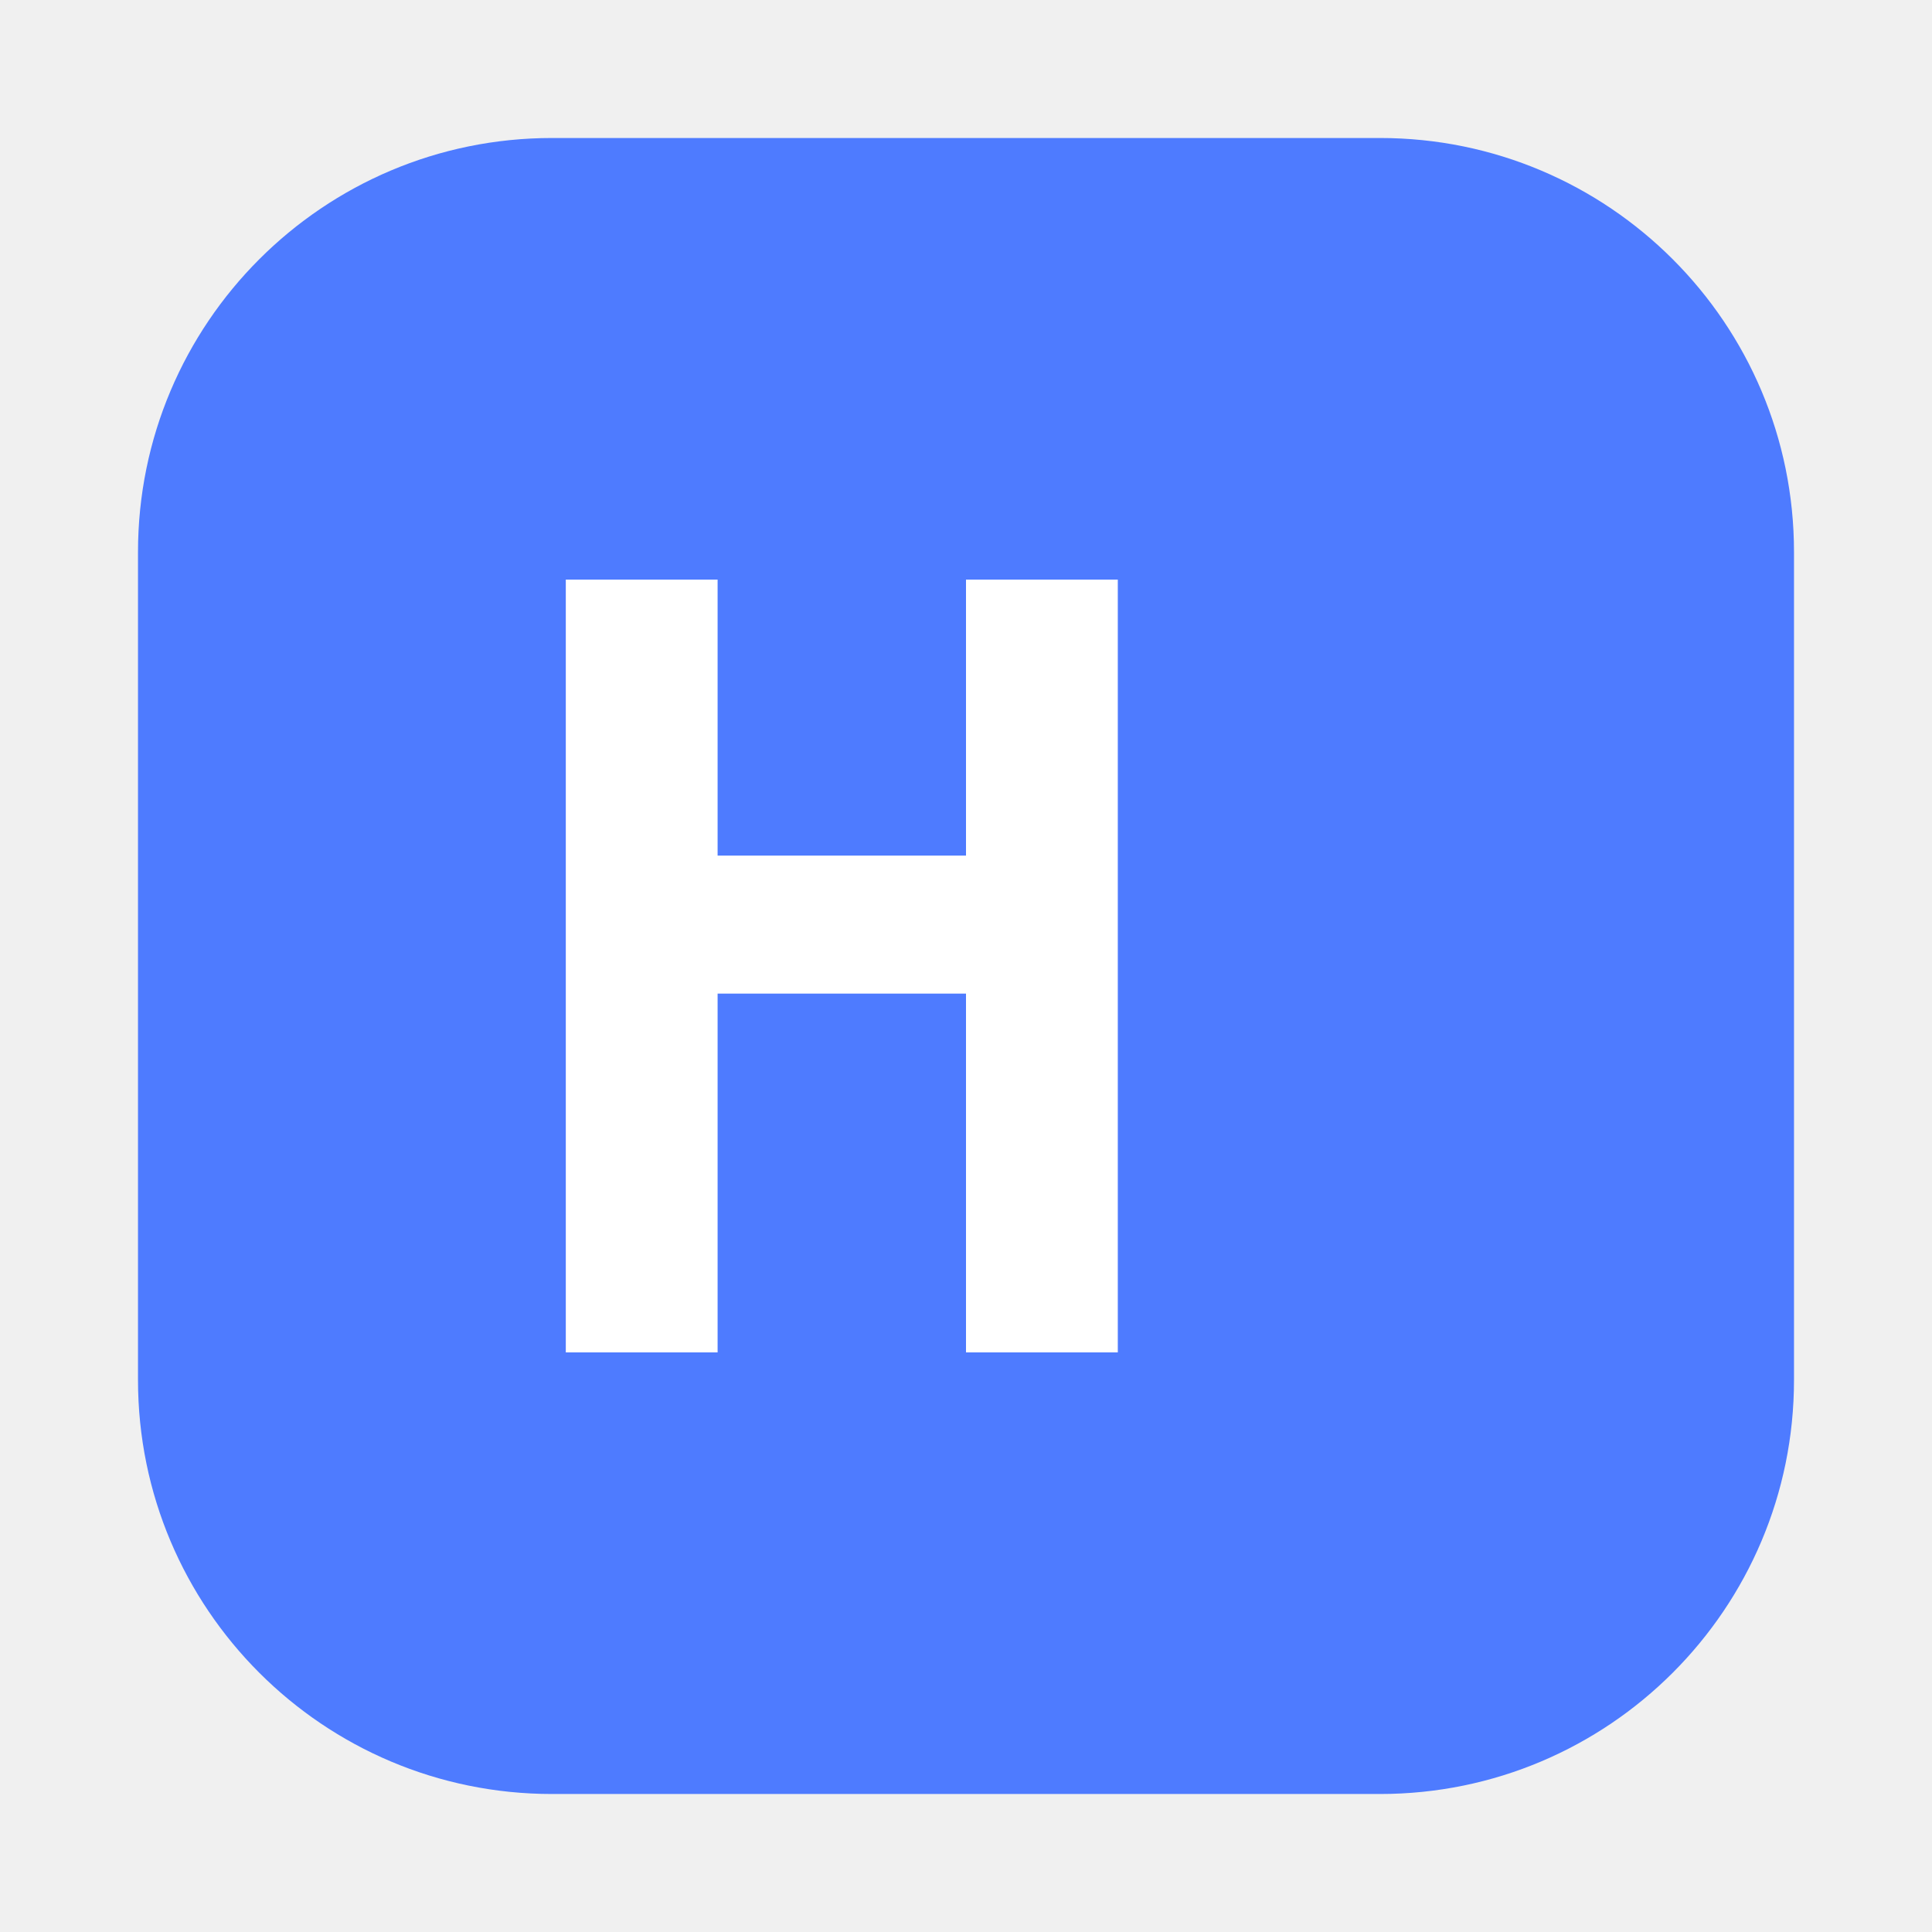
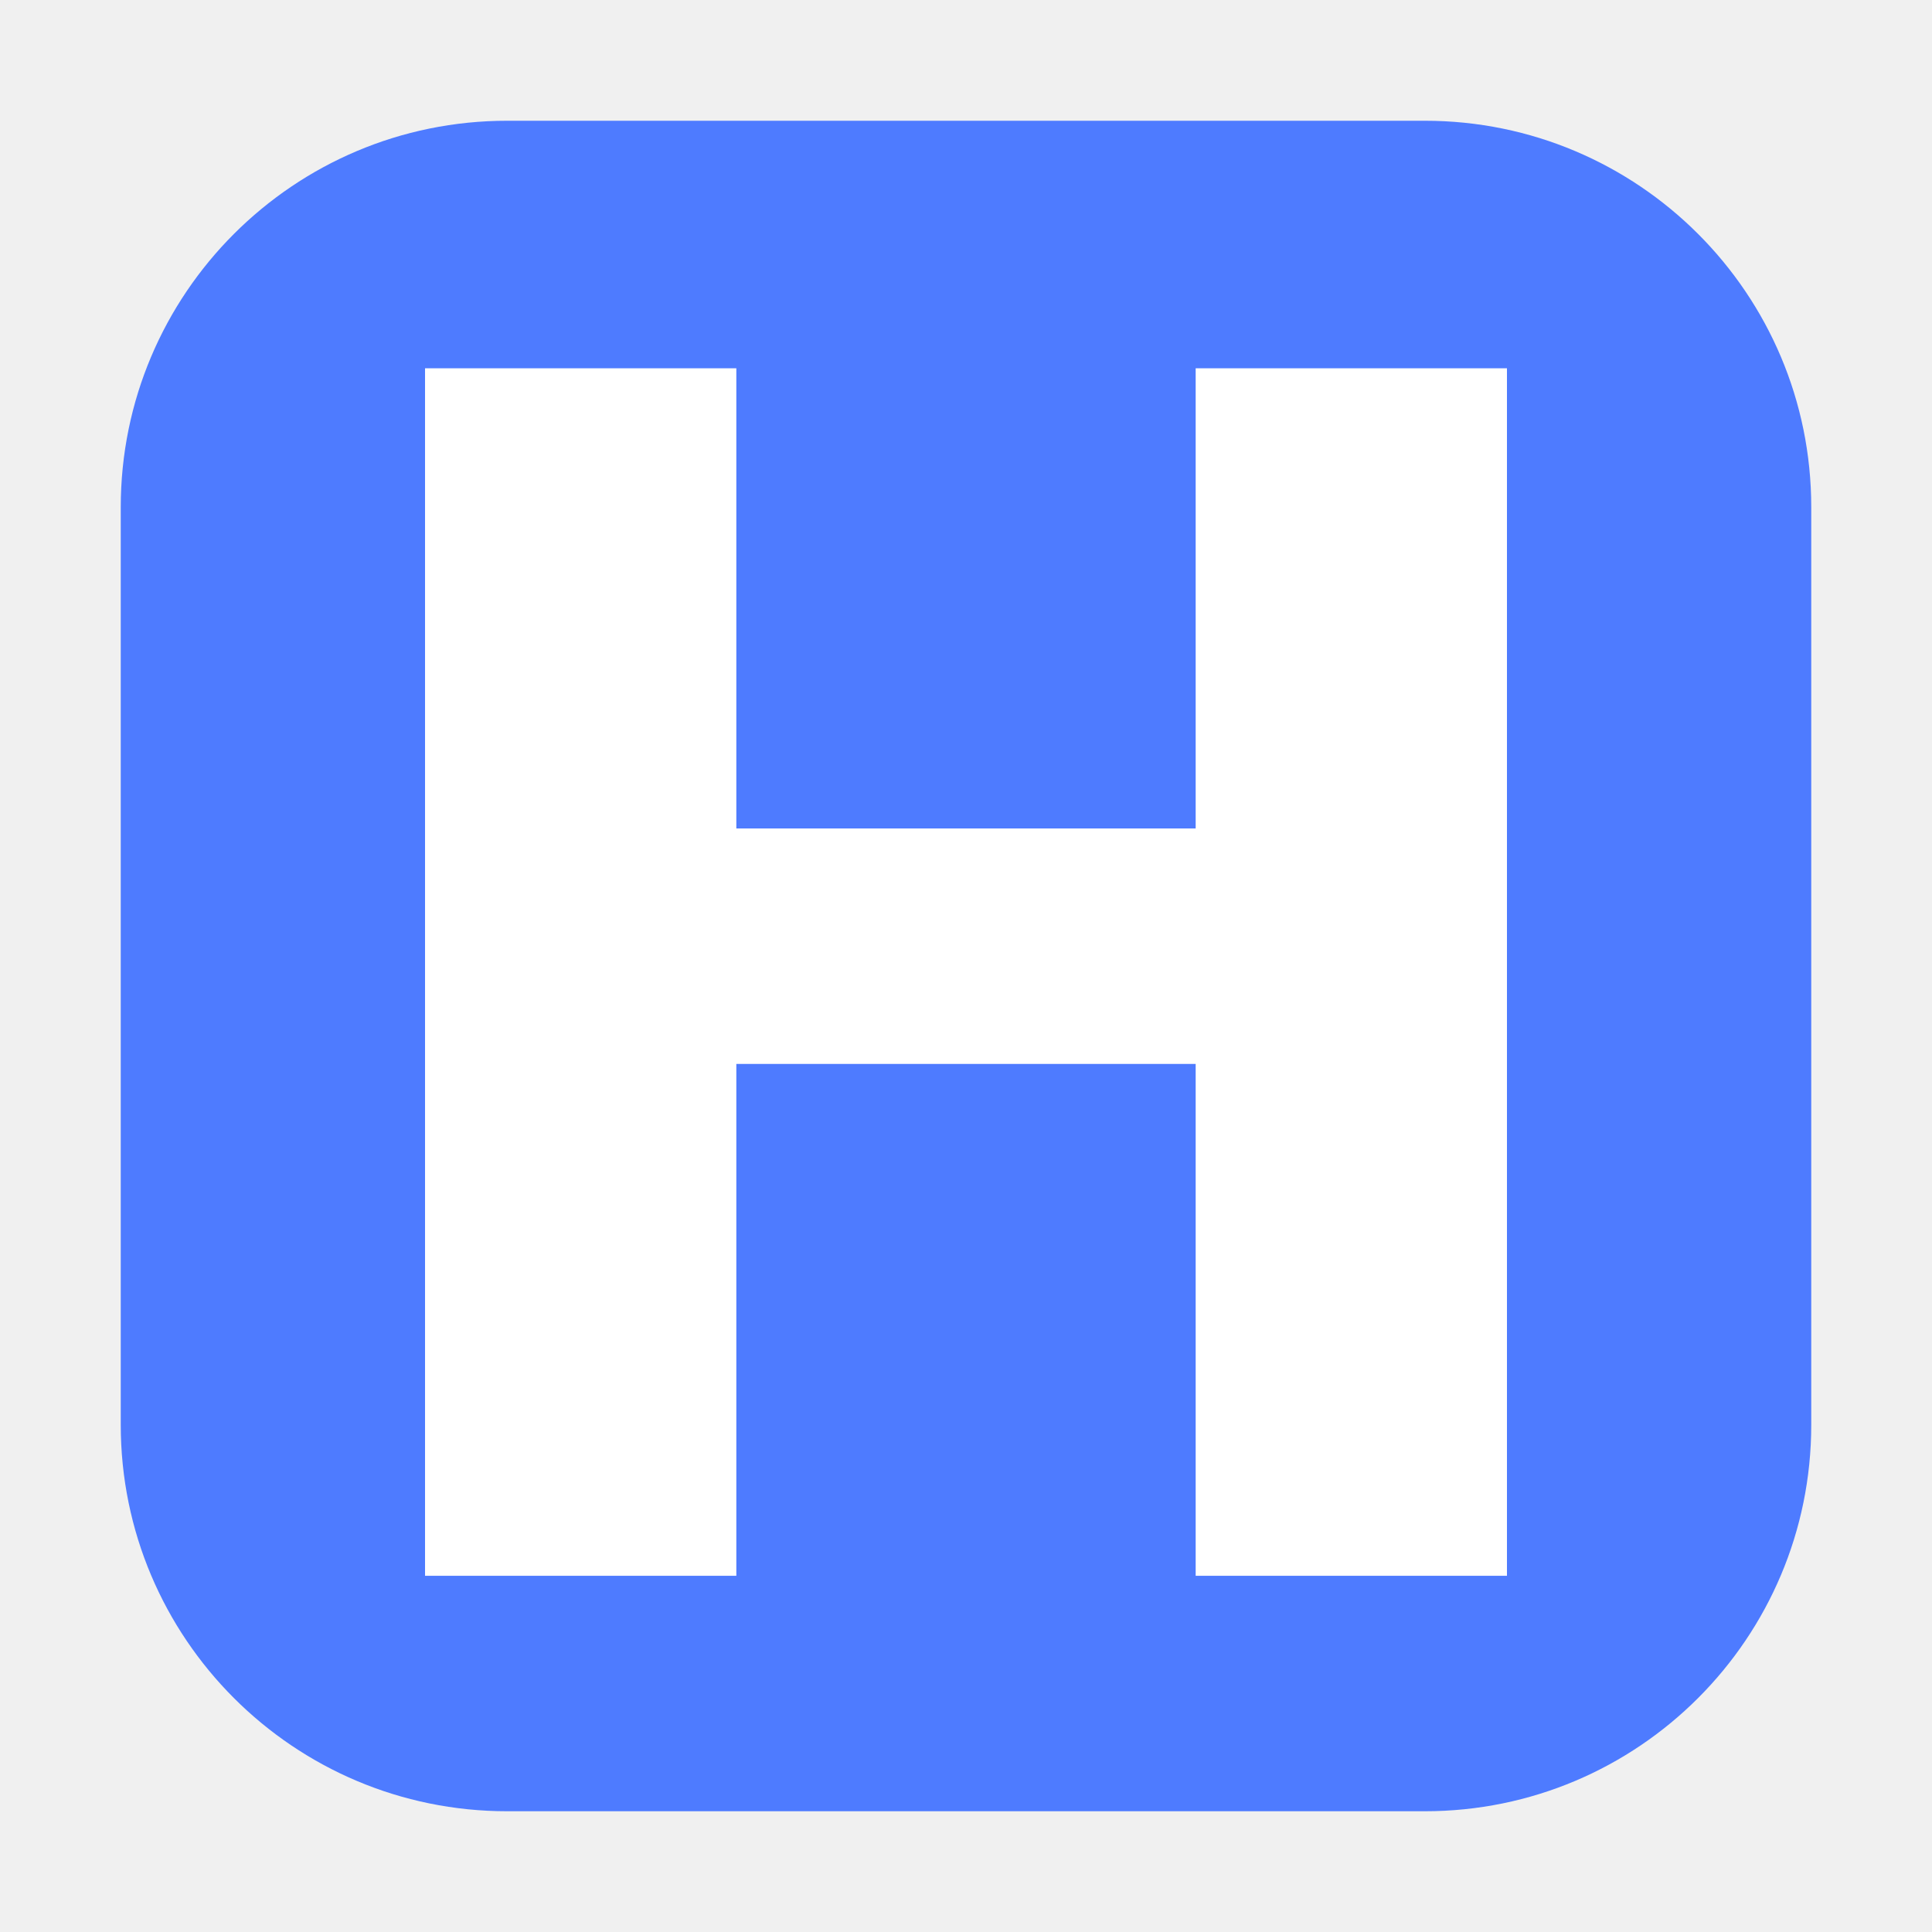
- <svg xmlns="http://www.w3.org/2000/svg" width="14" height="14" viewBox="0 0 14 14">
-   <rect x="1" y="1" width="12" height="12" rx="3" fill="#4E7BFF" />
-   <path d="M4.1 4.2h1.1v2h1.8v-2h1.1v5.6H7V7.2H5.2v2.6H4.1z" fill="#FFFFFF" />
+ <svg xmlns="http://www.w3.org/2000/svg" width="16" height="16" viewBox="0 0 16 16">
+   <rect x="1" y="1" width="14" height="14" rx="3.2" fill="#4E7BFF" />
+   <path fill="#FFFFFF" d="M3.52 3.05 L6.098 3.05 L6.098 6.861 L9.902 6.861 L9.902 3.05 L12.48 3.05 L12.48 13.05 L9.902 13.05 L9.902 8.811 L6.098 8.811 L6.098 13.05 L3.52 13.05 L3.52 3.05 Z" />
</svg>
